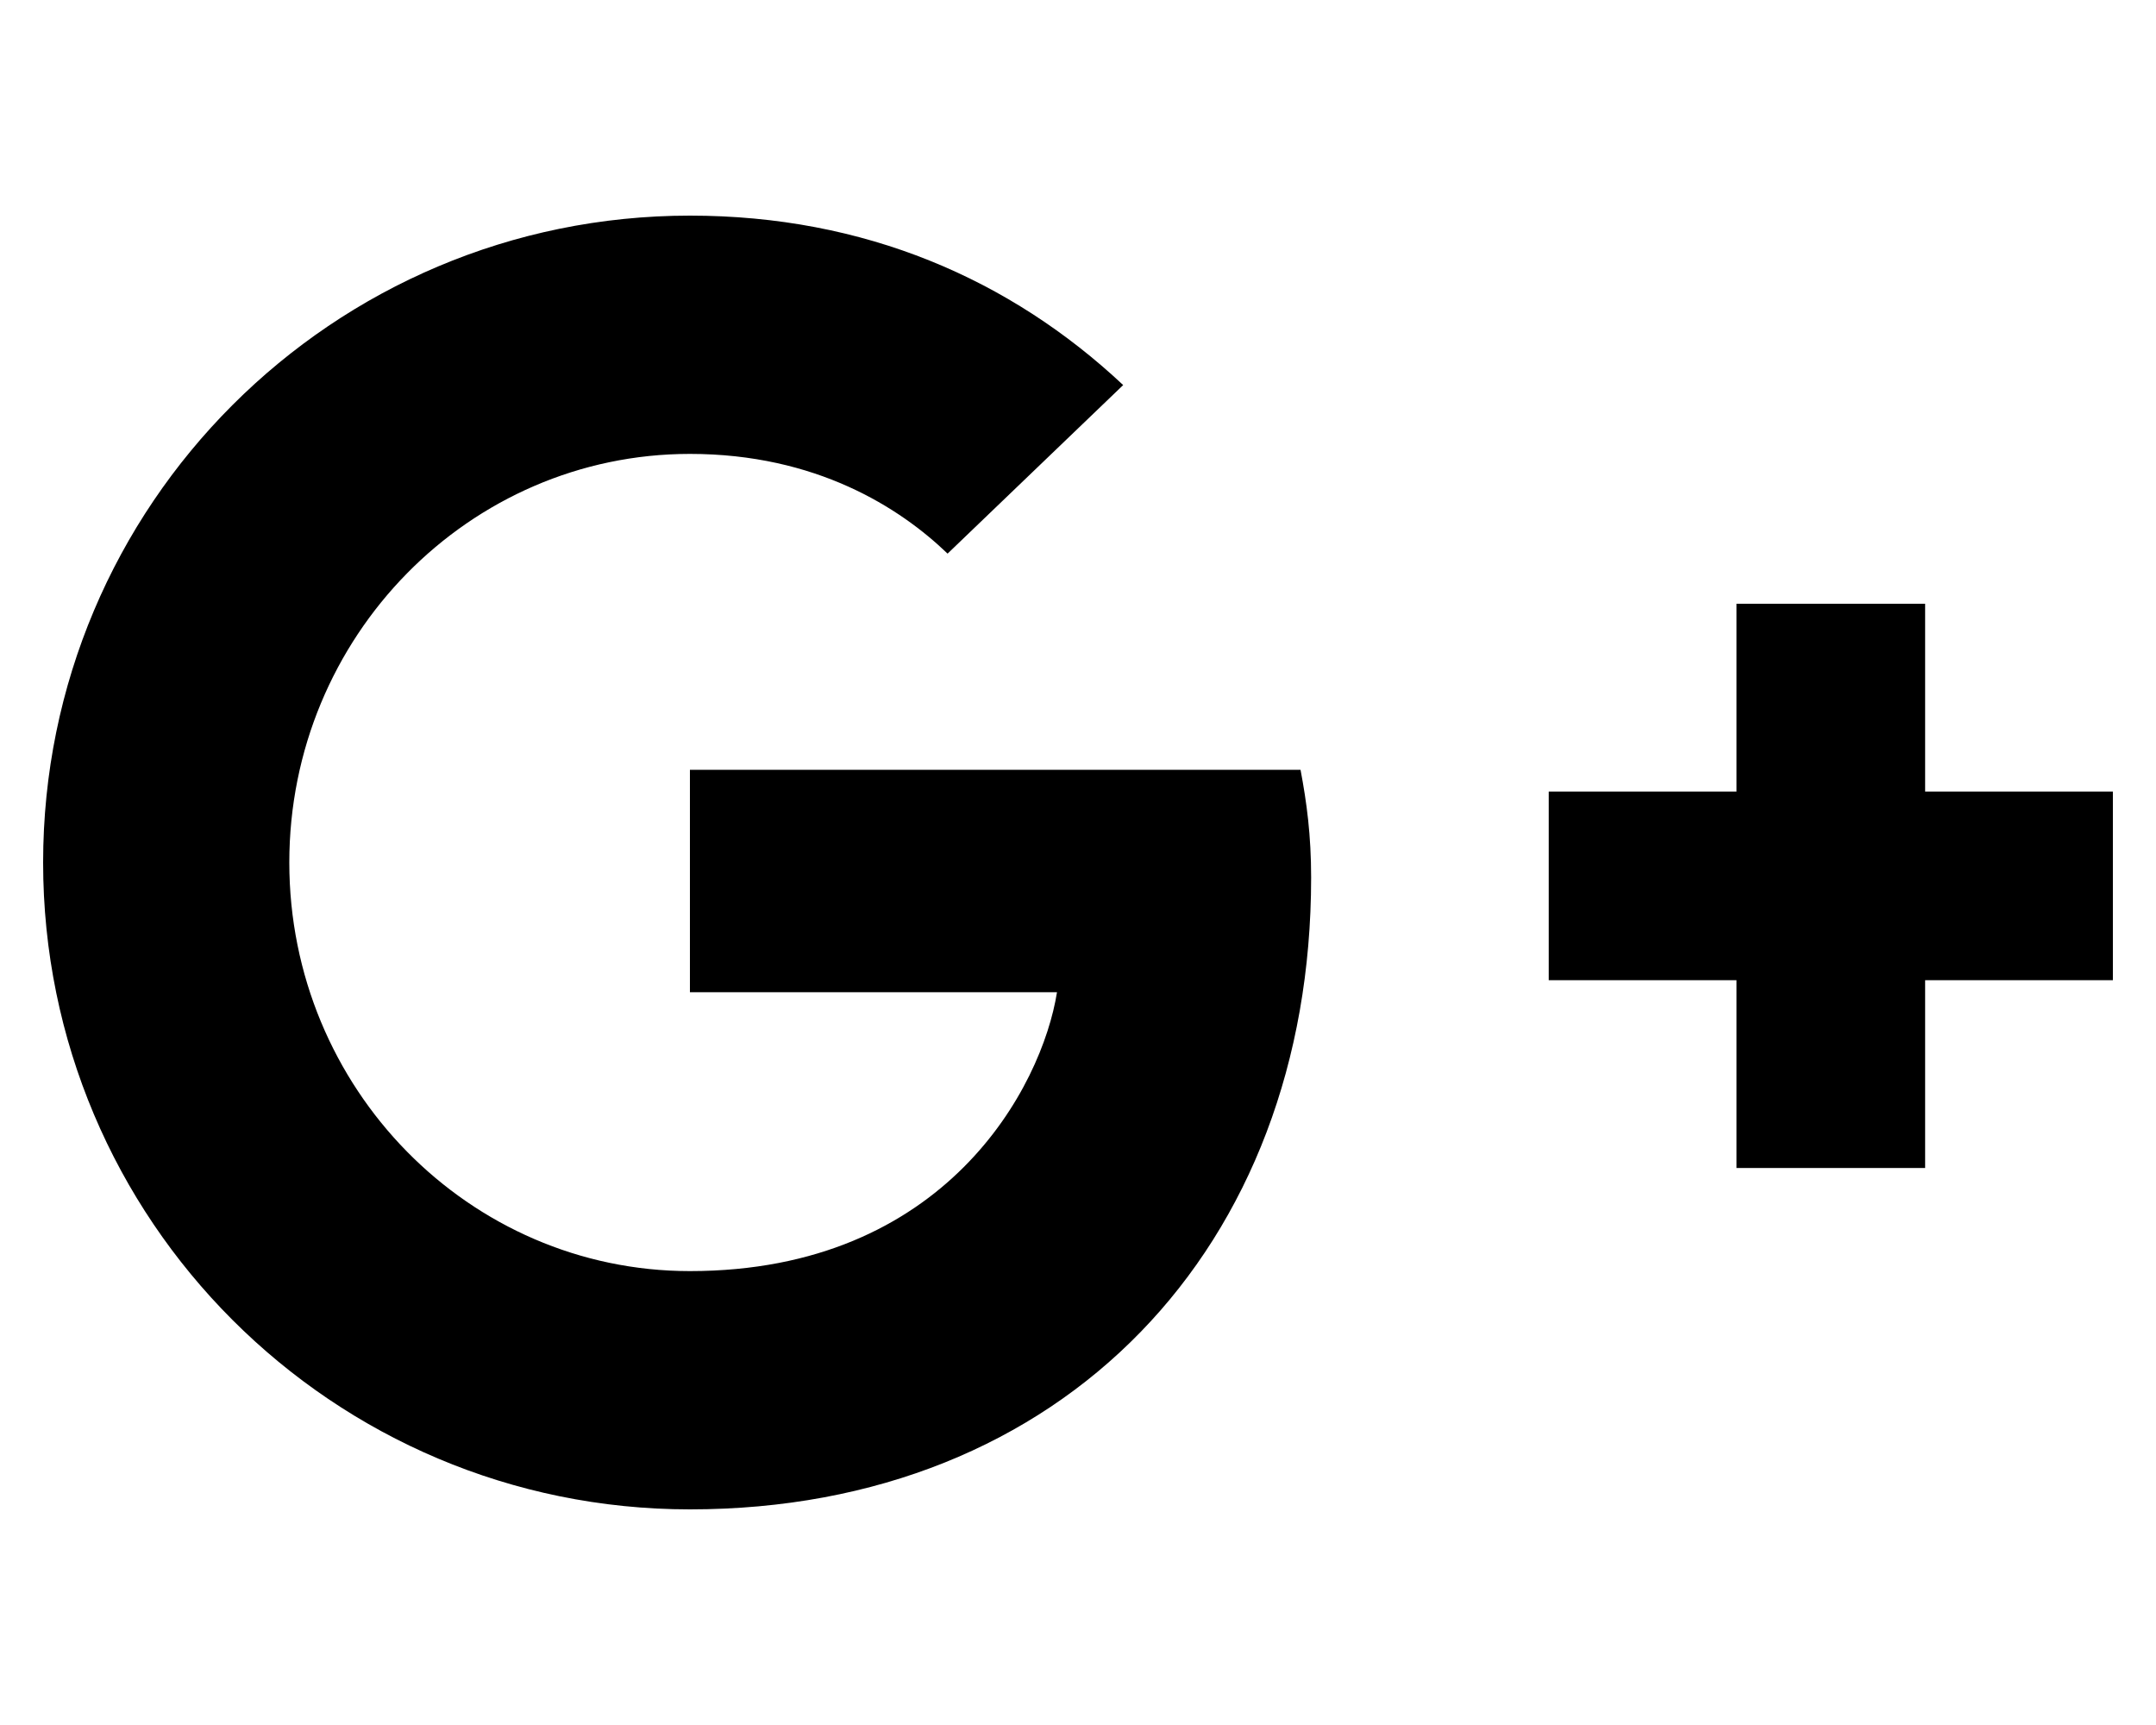
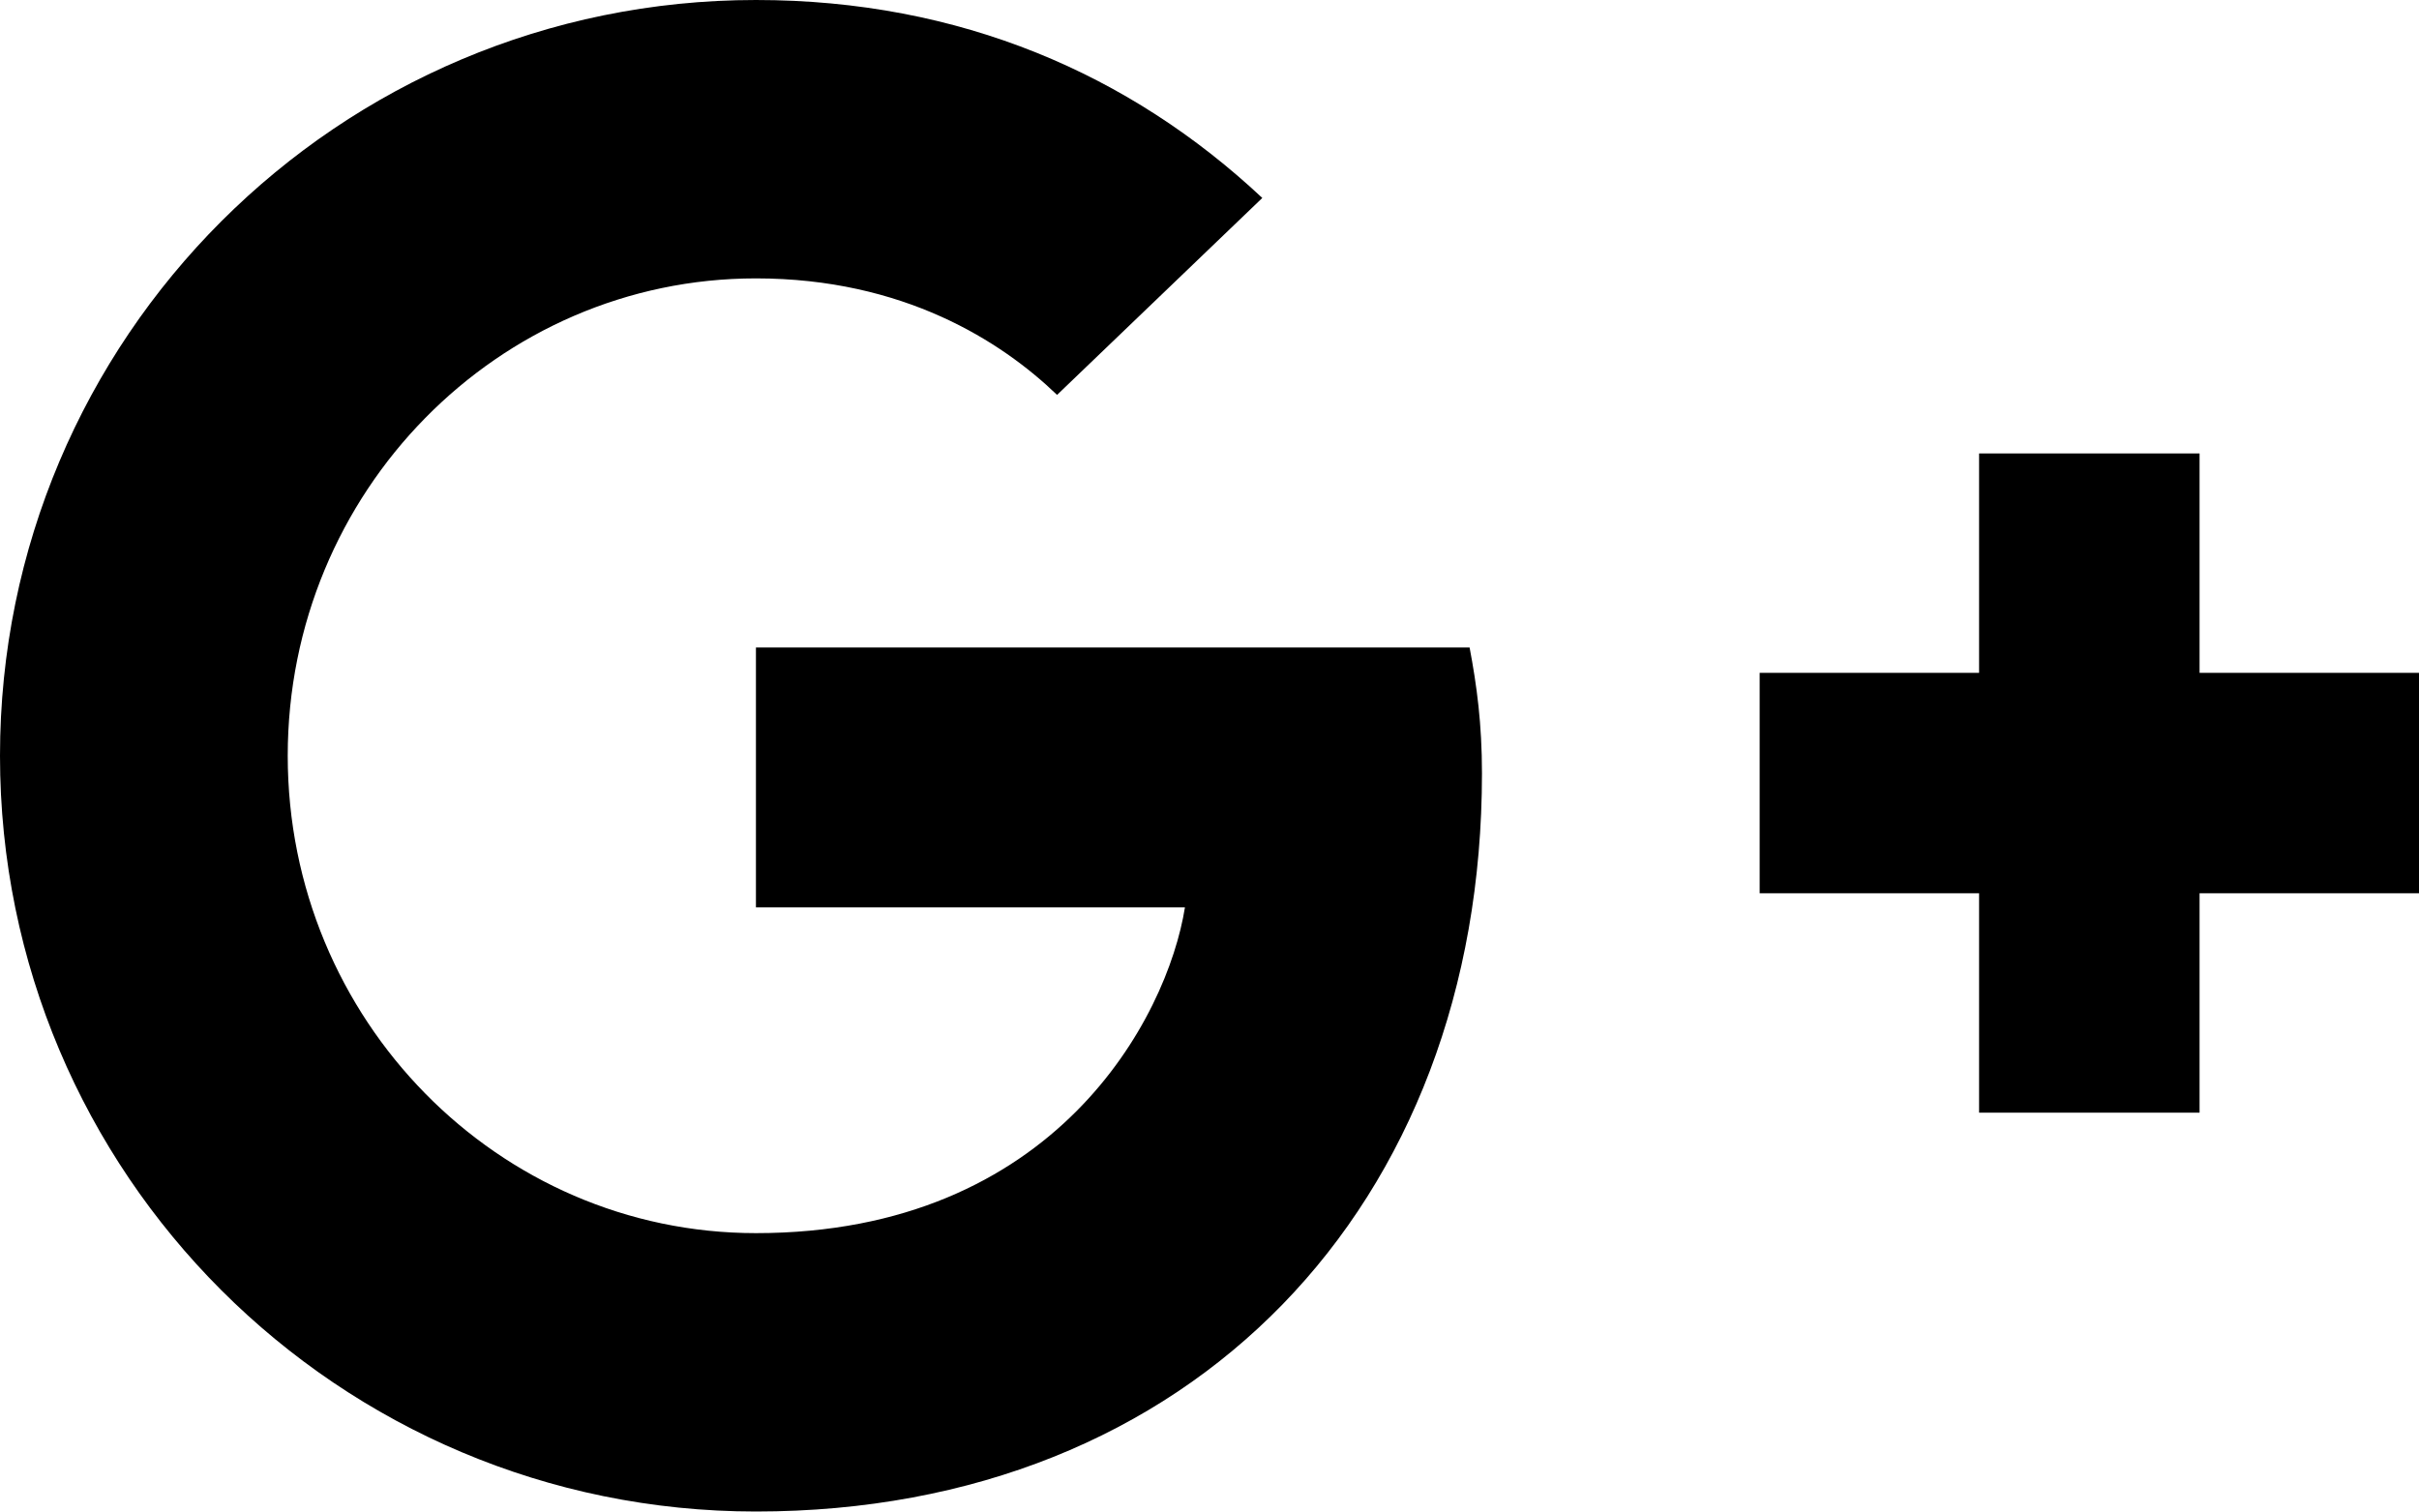
- <svg xmlns="http://www.w3.org/2000/svg" aria-hidden="true" focusable="false" data-prefix="fab" data-icon="google-plus-g" class="svg-inline--fa fa-google-plus-g fa-w-20" role="img" viewBox="0 0 640 512">
-   <path fill="currentColor" d="M386.061 228.496c1.834 9.692 3.143 19.384 3.143 31.956C389.204 370.205 315.599 448 204.8 448c-106.084 0-192-85.915-192-192s85.916-192 192-192c51.864 0 95.083 18.859 128.611 50.292l-52.126 50.03c-14.145-13.621-39.028-29.599-76.485-29.599-65.484 0-118.92 54.221-118.92 121.277 0 67.056 53.436 121.277 118.92 121.277 75.961 0 104.513-54.745 108.965-82.773H204.8v-66.009h181.261zm185.406 6.437V179.2h-56.001v55.733h-55.733v56.001h55.733v55.733h56.001v-55.733H627.2v-56.001h-55.733z" />
+ <svg xmlns="http://www.w3.org/2000/svg" aria-hidden="true" focusable="false" data-prefix="fab" data-icon="google-plus-g" class="svg-inline--fa fa-google-plus-g fa-w-20" role="img" viewBox="0 0 614.4 384" version="1.1" id="svg4" width="614.4" height="384">
+   <defs id="defs8" />
+   <path d="m 373.261,164.496 c 1.834,9.692 3.143,19.384 3.143,31.956 C 376.404,306.205 302.799,384 192,384 85.916,384 0,298.085 0,192 0,85.915 85.916,0 192,0 c 51.864,0 95.083,18.859 128.611,50.292 l -52.126,50.03 C 254.34,86.701 229.457,70.723 192,70.723 126.516,70.723 73.08,124.944 73.08,192 c 0,67.056 53.436,121.277 118.92,121.277 75.961,0 104.513,-54.745 108.965,-82.773 H 192 v -66.009 h 181.261 z m 185.406,6.437 V 115.2 h -56.001 v 55.733 h -55.733 v 56.001 h 55.733 v 55.733 h 56.001 V 226.934 H 614.4 v -56.001 z" id="path2" style="fill:currentColor" />
</svg>
